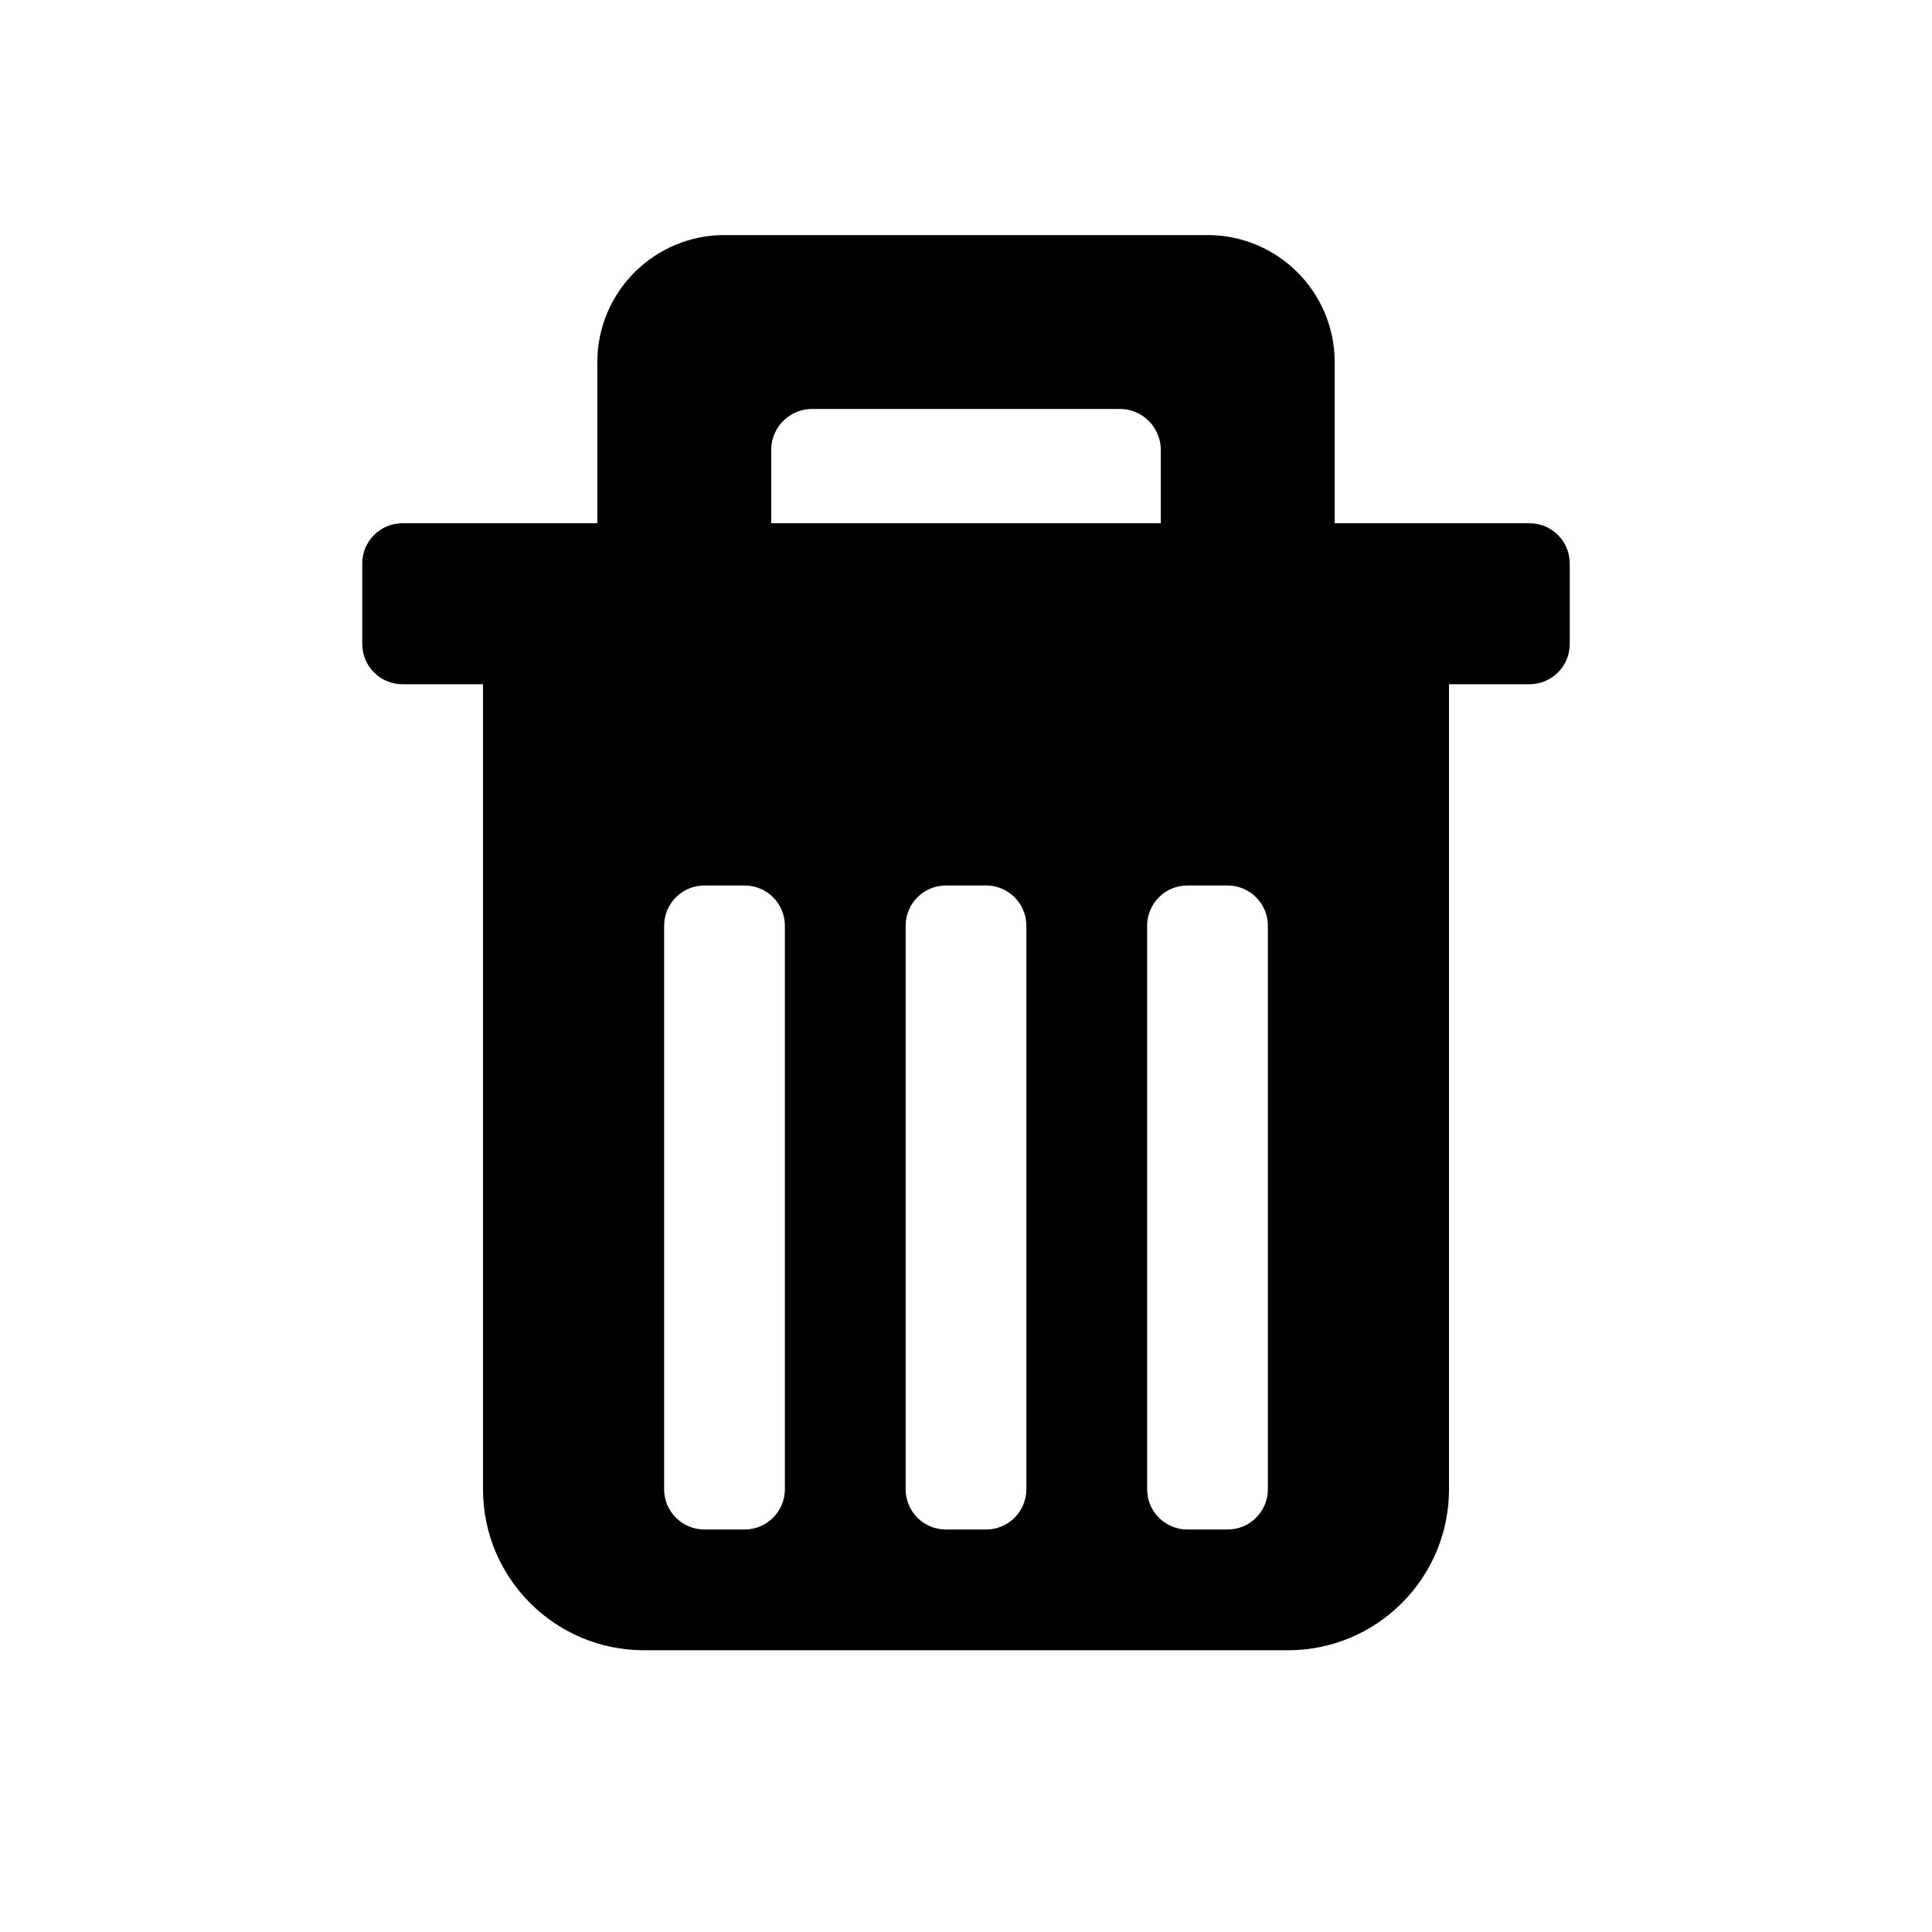
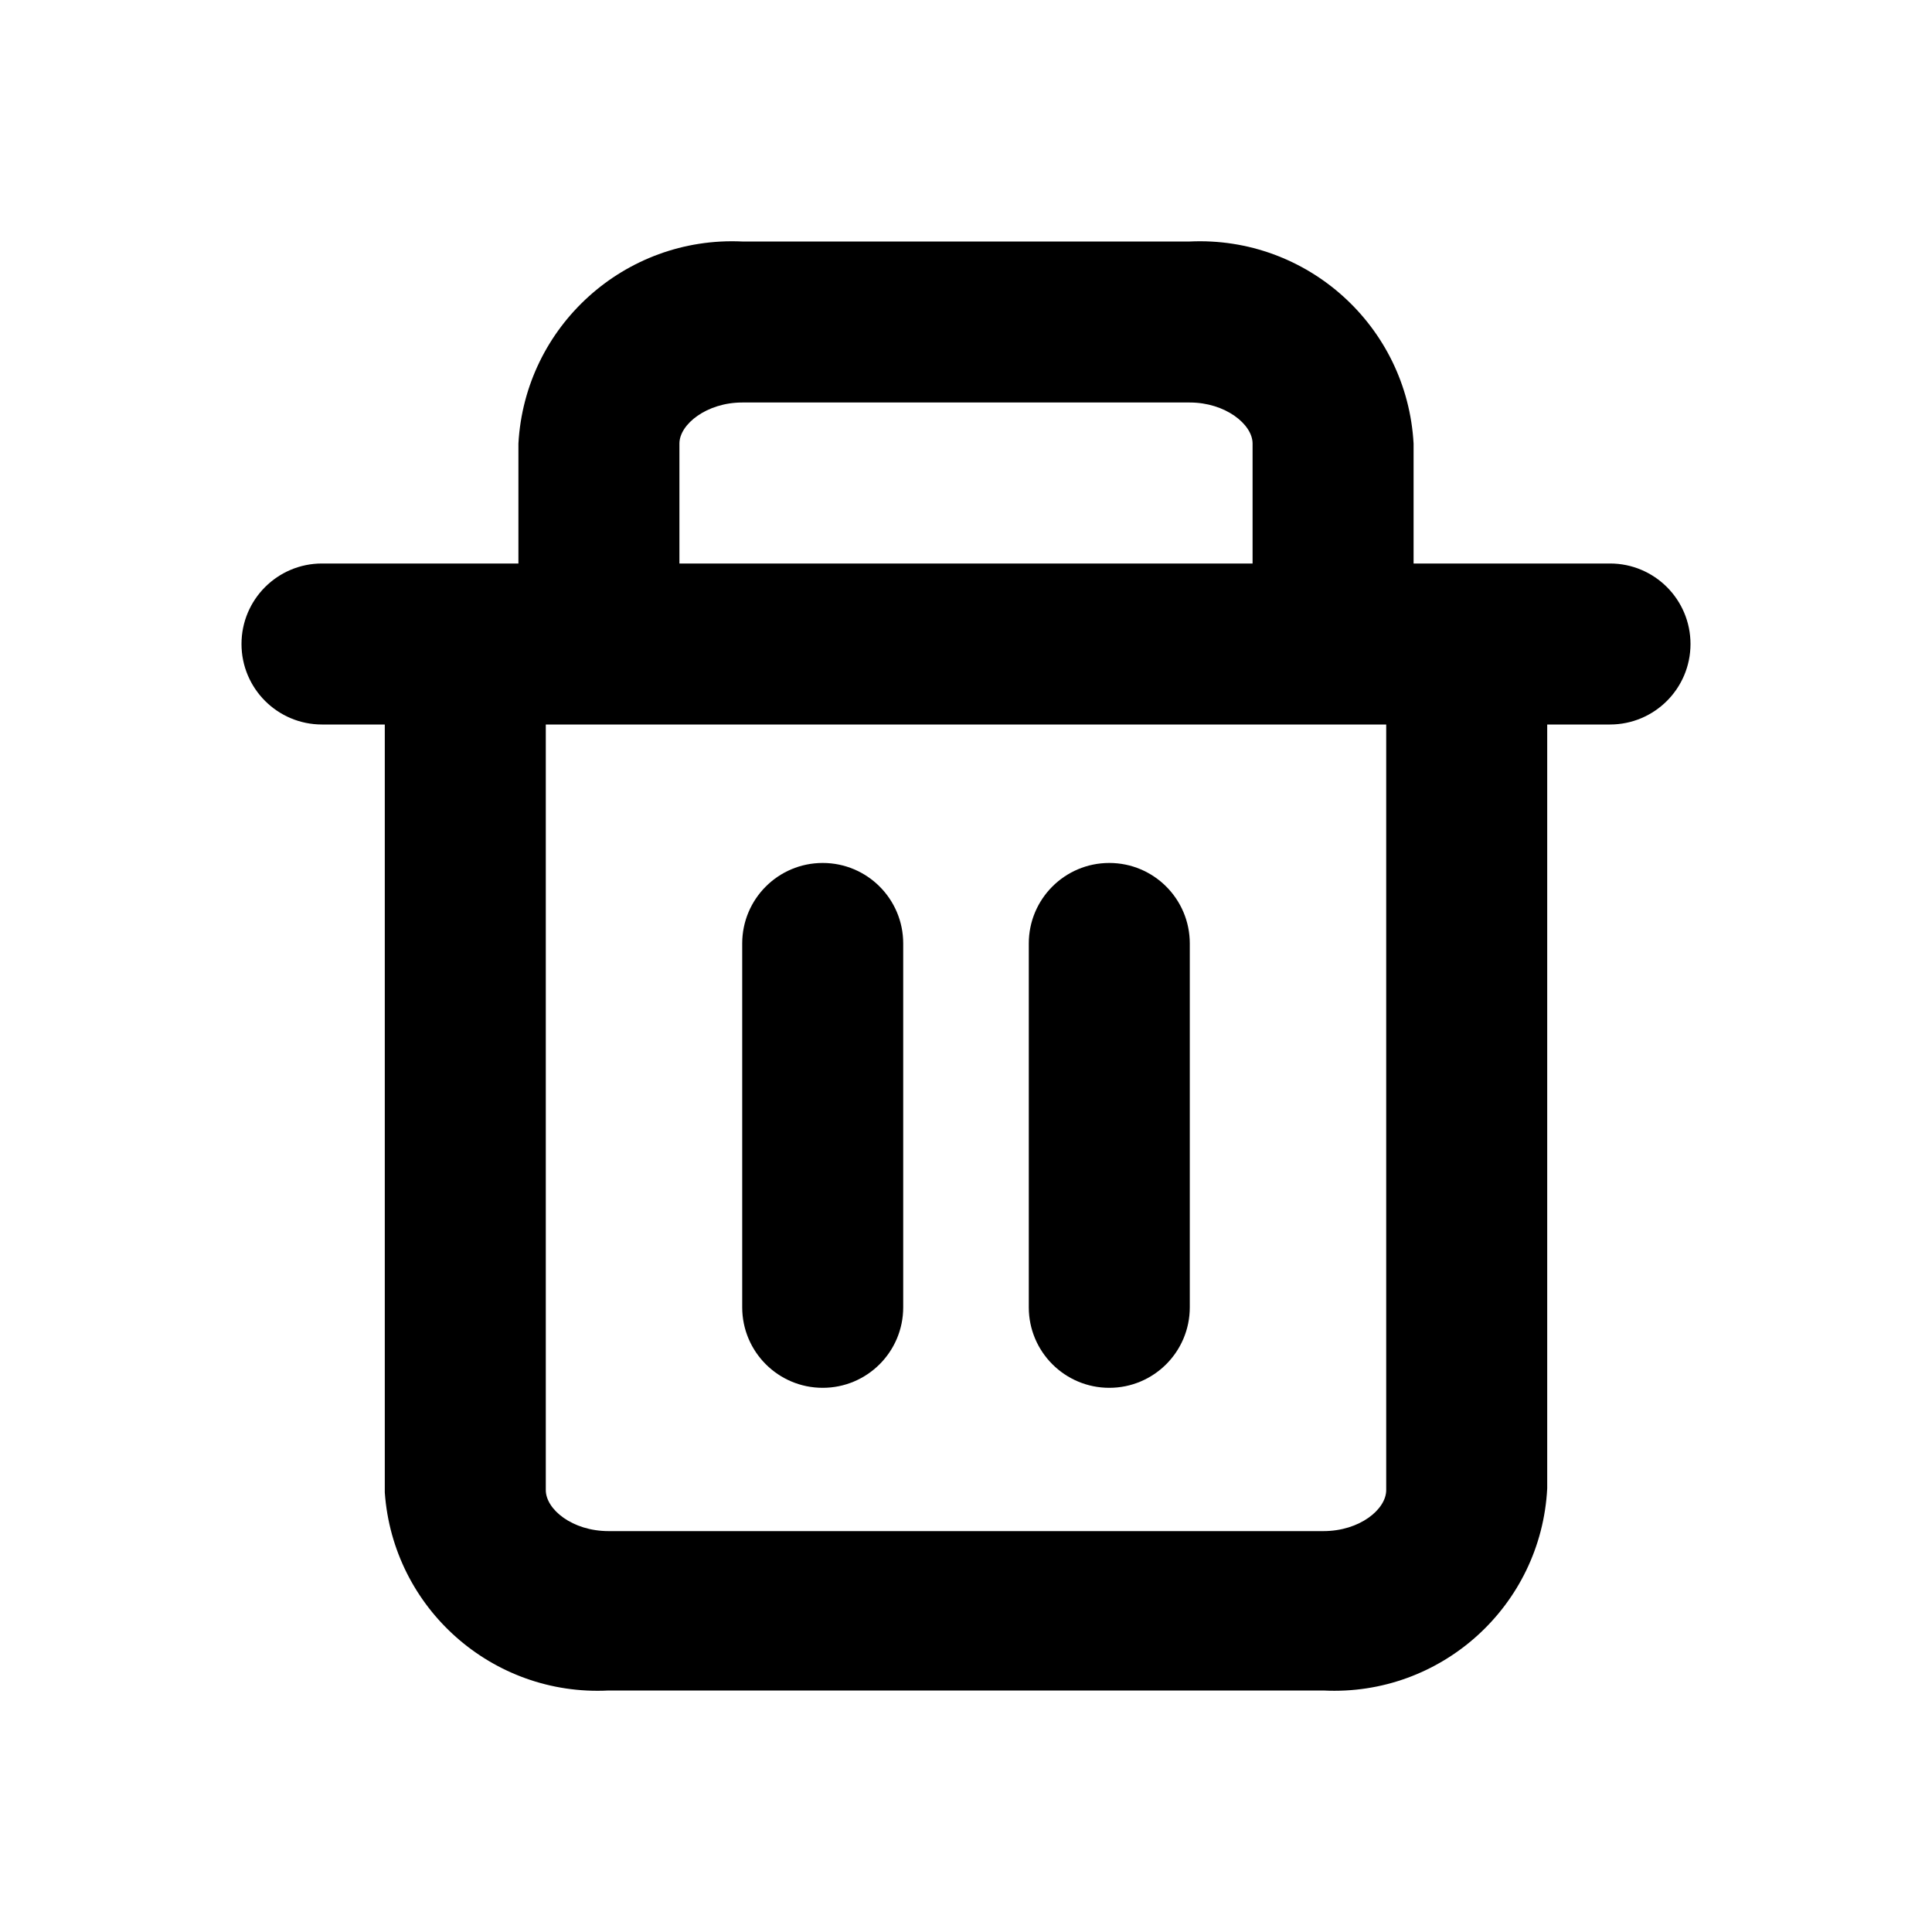
<svg xmlns="http://www.w3.org/2000/svg" id="Layer_1" data-name="Layer 1" viewBox="0 0 24 24">
-   <path d="M19,6.5H16.58v-2A1.58,1.58,0,0,0,15,2.92H9A1.58,1.58,0,0,0,7.42,4.5v2H5a.5.5,0,0,0-.5.5V8a.5.5,0,0,0,.5.5H6v10a2,2,0,0,0,2,2h8a2,2,0,0,0,2-2V8.5h1a.5.5,0,0,0,.5-.5V7A.5.5,0,0,0,19,6.5ZM9.58,5.58a.51.51,0,0,1,.5-.5h3.84a.51.51,0,0,1,.5.5V6.5H9.58ZM9.75,18.5a.5.5,0,0,1-.5.5h-.5a.5.5,0,0,1-.5-.5v-7a.5.5,0,0,1,.5-.5h.5a.5.5,0,0,1,.5.5Zm3,0a.5.5,0,0,1-.5.5h-.5a.5.5,0,0,1-.5-.5v-7a.5.5,0,0,1,.5-.5h.5a.5.5,0,0,1,.5.5Zm3,0a.5.5,0,0,1-.5.5h-.5a.5.5,0,0,1-.5-.5v-7a.5.5,0,0,1,.5-.5h.5a.5.5,0,0,1,.5.5Z" />
+   <path d="M20,7H17.56V5.51A2.66,2.66,0,0,0,14.78,3H9.22A2.66,2.66,0,0,0,6.44,5.51V7H4A1,1,0,0,0,4,9h.78v9.54A2.65,2.65,0,0,0,7.56,21h8.88a2.65,2.65,0,0,0,2.78-2.51V9H20a1,1,0,1,0,0-2ZM8.44,5.51c0-.24.34-.51.78-.51h5.56c.44,0,.78.27.78.51V7H8.44Zm8.78,13c0,.24-.33.51-.78.51H7.56c-.45,0-.78-.27-.78-.51V9H17.22Z" />
+   <path d="M10.22,17.24a1,1,0,0,0,1-1V11.72a1,1,0,0,0-2,0v4.52A1,1,0,0,0,10.22,17.24Z" />
+   <path d="M13.78,17.24a1,1,0,0,0,1-1V11.72a1,1,0,0,0-2,0v4.52A1,1,0,0,0,13.78,17.24Z" />
</svg>
